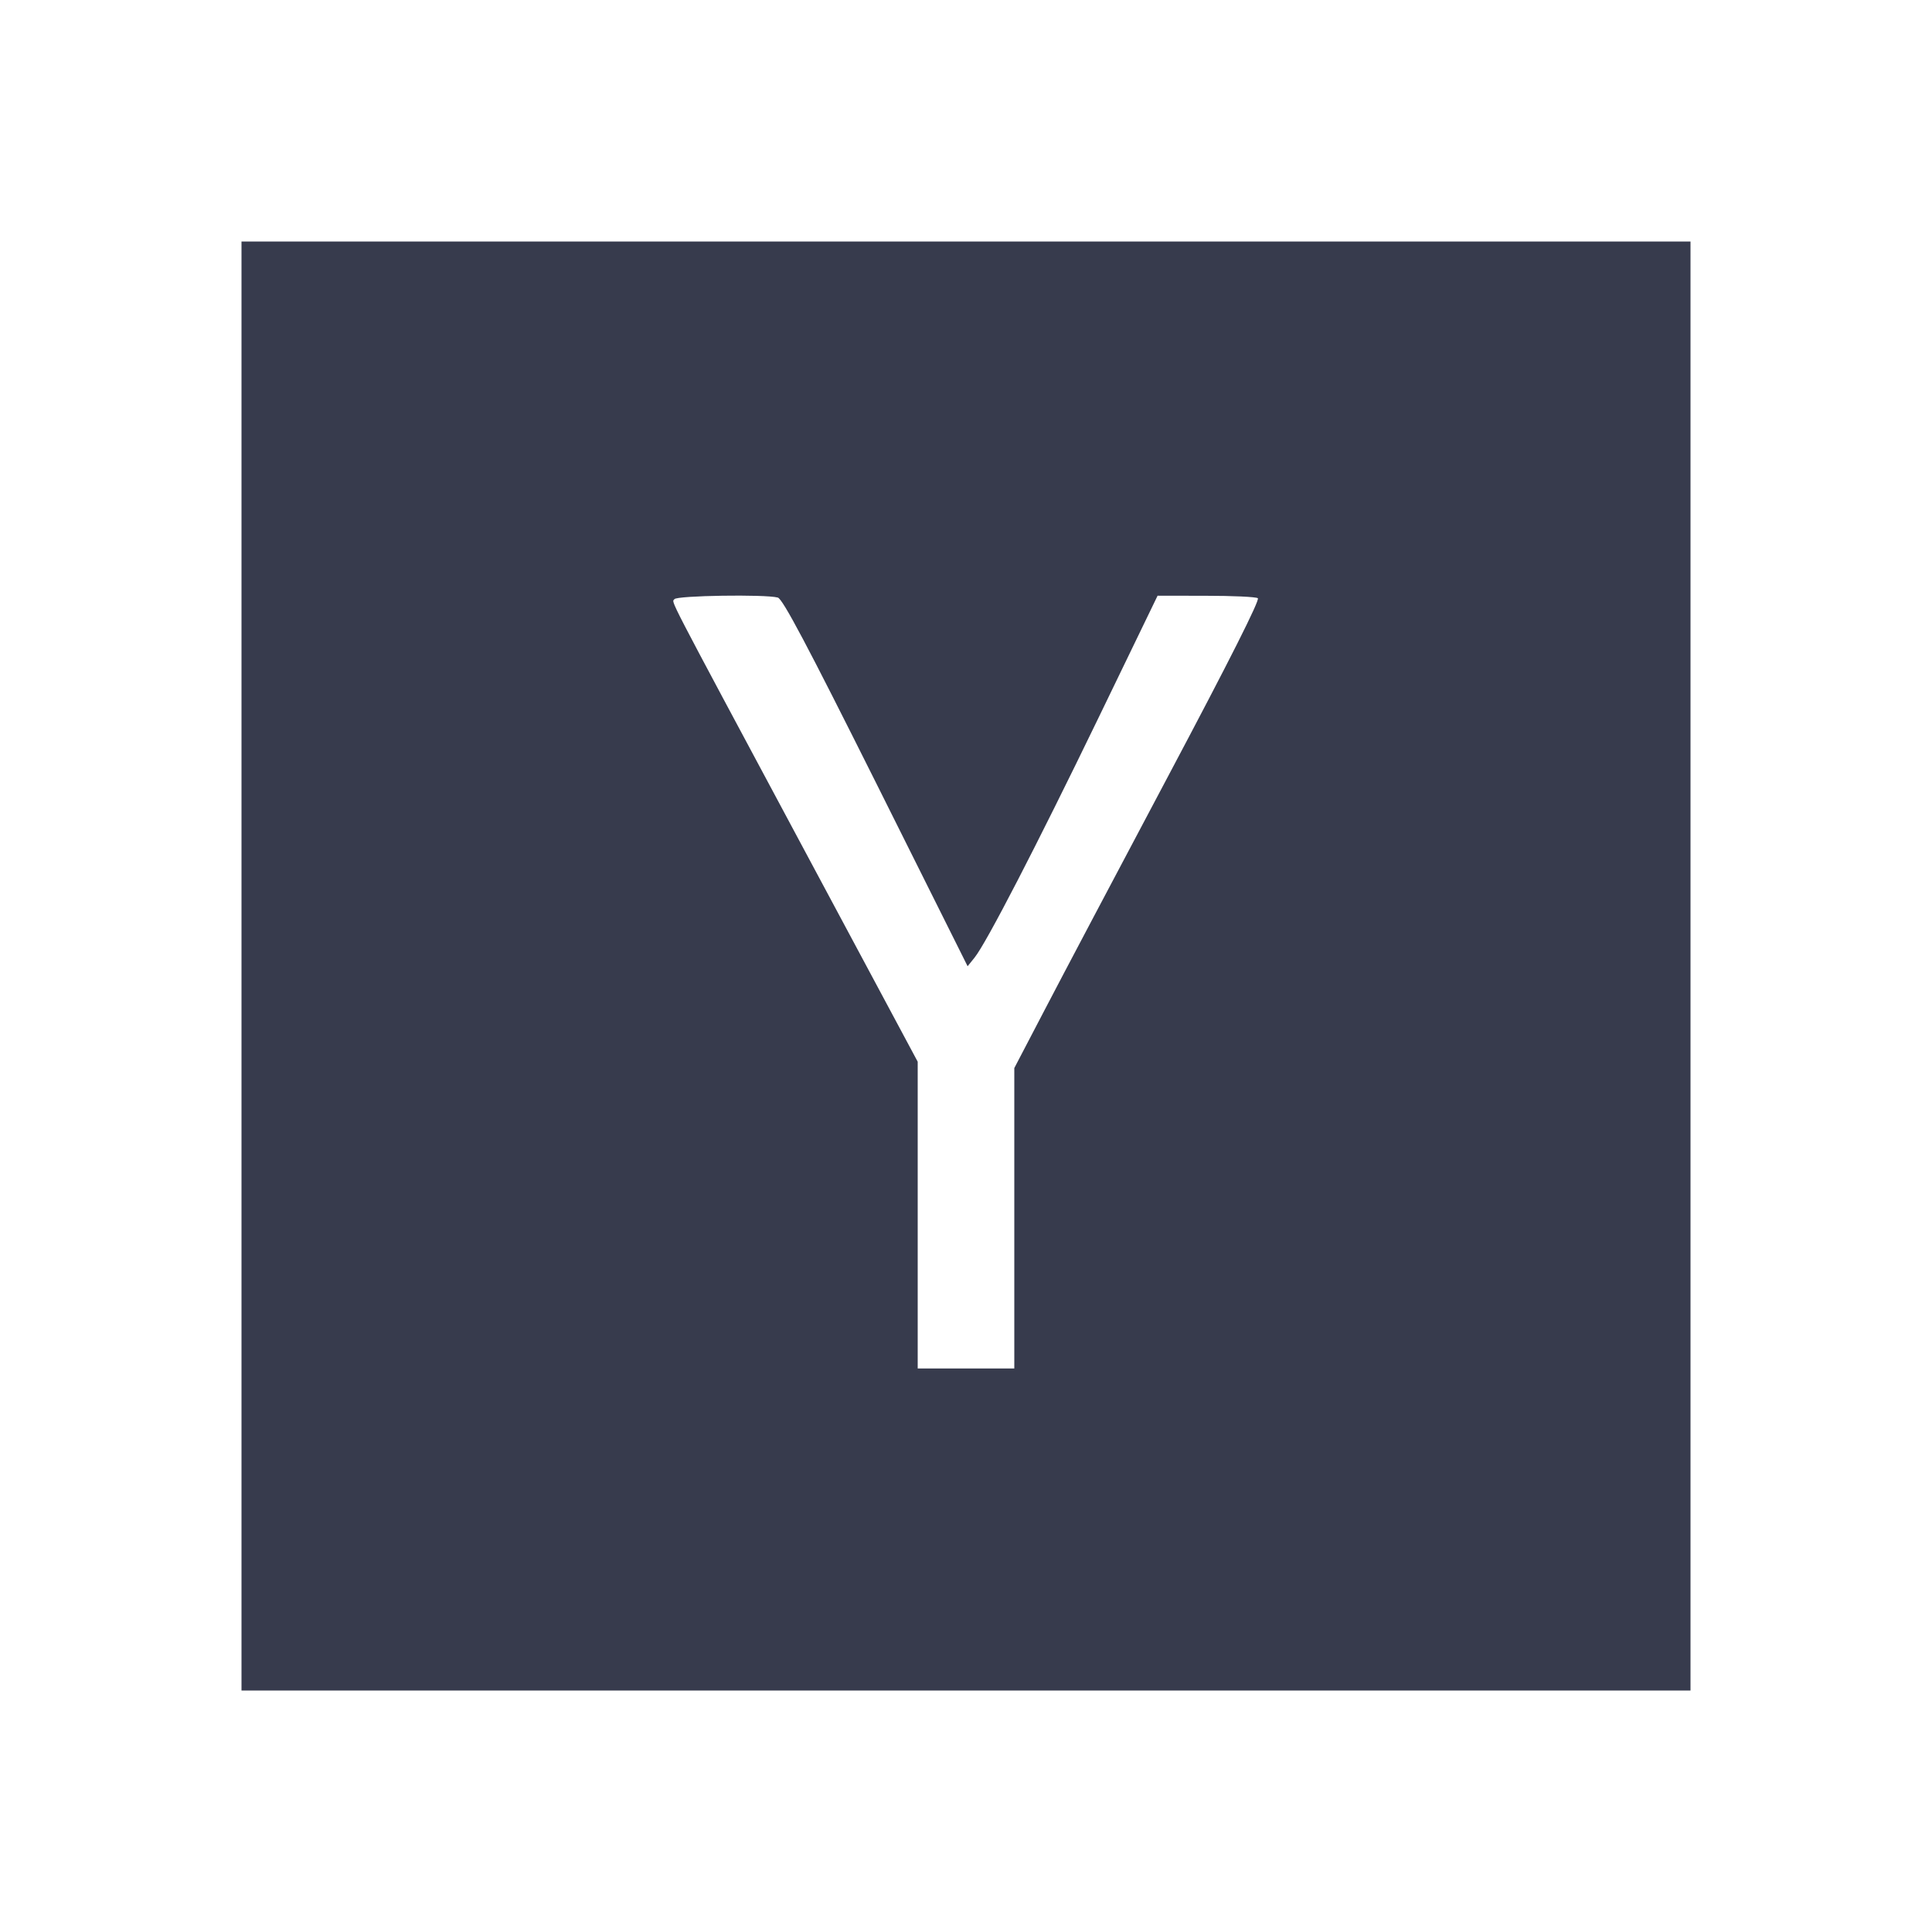
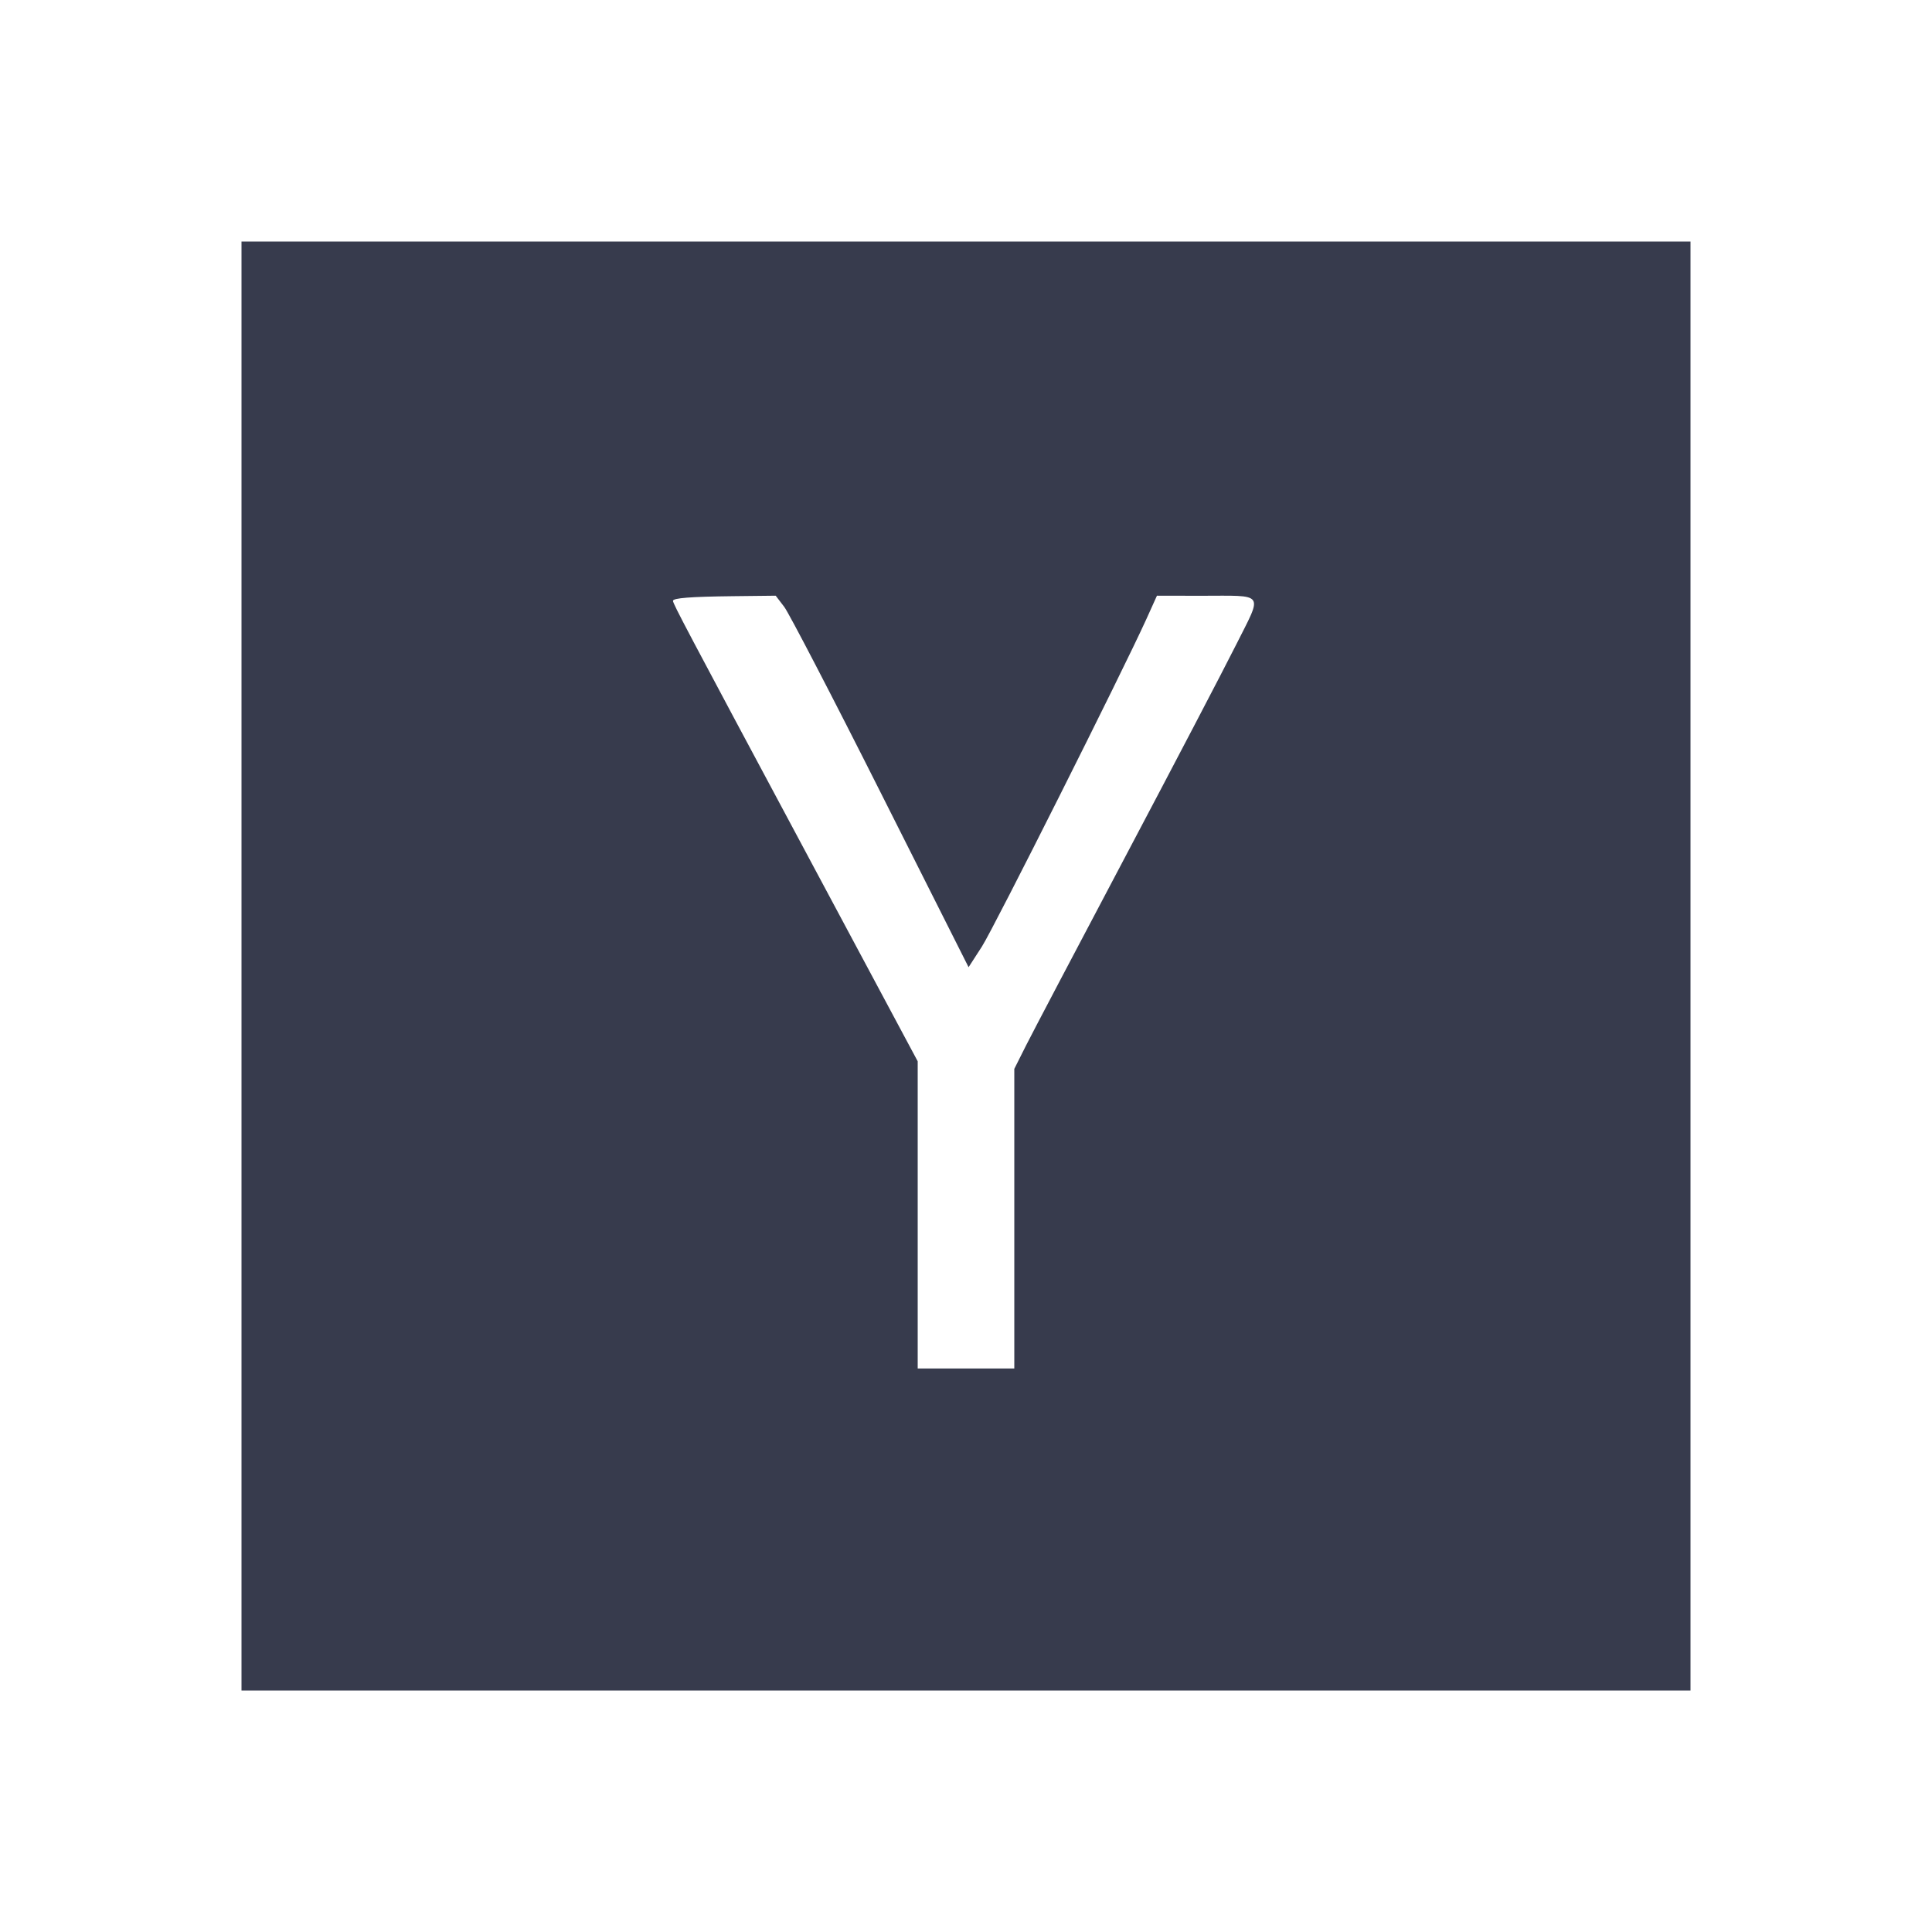
<svg xmlns="http://www.w3.org/2000/svg" width="24" height="24" viewBox="0 0 24 24" fill="none">
-   <path d="M3.000 12.000 L 3.000 21.000 12.000 21.000 L 21.000 21.000 21.000 12.000 L 21.000 3.000 12.000 3.000 L 3.000 3.000 3.000 12.000 M9.662 7.423 C 9.723 7.439,10.028 8.016,10.882 9.724 L 12.020 12.003 12.107 11.895 C 12.253 11.713,12.871 10.517,13.644 8.921 L 14.380 7.400 14.980 7.401 C 15.310 7.401,15.600 7.414,15.625 7.431 C 15.654 7.450,15.274 8.204,14.512 9.640 C 13.876 10.839,13.185 12.146,12.978 12.544 L 12.600 13.268 12.600 15.134 L 12.600 17.000 12.000 17.000 L 11.400 17.000 11.400 15.095 L 11.400 13.189 9.973 10.525 C 8.228 7.266,8.346 7.495,8.378 7.443 C 8.406 7.398,9.506 7.381,9.662 7.423 " fill="#373B4D" stroke="none" fill-rule="evenodd" />
+   <path d="M3.000 12.000 L 3.000 21.000 12.000 21.000 L 21.000 21.000 21.000 12.000 L 21.000 3.000 12.000 3.000 L 3.000 3.000 3.000 12.000 M9.743 7.540 C 9.801 7.617,10.341 8.655,10.941 9.848 L 12.032 12.015 12.198 11.758 C 12.350 11.520,13.938 8.357,14.241 7.690 L 14.372 7.400 14.916 7.401 C 15.728 7.401,15.688 7.346,15.353 8.014 C 15.197 8.325,14.579 9.507,13.980 10.640 C 13.381 11.773,12.825 12.830,12.745 12.989 L 12.600 13.278 12.600 15.139 L 12.600 17.000 12.000 17.000 L 11.400 17.000 11.400 15.092 L 11.400 13.184 9.965 10.502 C 8.529 7.819,8.360 7.500,8.360 7.464 C 8.360 7.429,8.578 7.412,9.108 7.406 L 9.636 7.400 9.743 7.540 " fill="#373B4D" stroke="none" fill-rule="evenodd" />
</svg>
